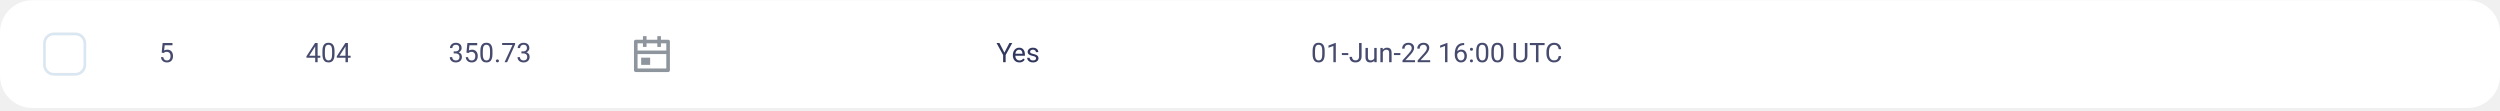
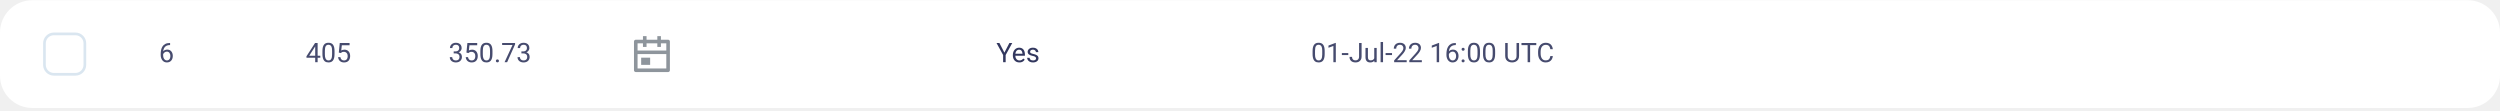
<svg xmlns="http://www.w3.org/2000/svg" width="928" height="41" viewBox="0 0 928 41" fill="none">
  <rect y="0.08" width="928" height="40" rx="12" fill="white" />
-   <g clip-path="url(#clip0_1200_41592)">
+   <g clip-path="url(#clip0_1200_41610)">
    <rect x="16.5" y="12.58" width="15" height="15" rx="3.5" fill="white" />
    <rect x="16.5" y="12.58" width="15" height="15" rx="3.5" stroke="#DAE6F0" />
  </g>
  <g opacity="0.9">
-     <path d="M60.733 19.696L60.011 19.511L60.367 15.971H64.015V16.806H61.134L60.919 18.739C61.049 18.664 61.214 18.594 61.412 18.529C61.614 18.464 61.845 18.432 62.105 18.432C62.434 18.432 62.729 18.489 62.989 18.602C63.25 18.713 63.471 18.873 63.653 19.081C63.839 19.289 63.98 19.54 64.078 19.833C64.176 20.126 64.225 20.453 64.225 20.814C64.225 21.156 64.177 21.47 64.083 21.757C63.992 22.043 63.853 22.294 63.668 22.509C63.482 22.72 63.248 22.885 62.965 23.002C62.685 23.119 62.355 23.178 61.974 23.178C61.687 23.178 61.415 23.139 61.158 23.061C60.904 22.979 60.676 22.857 60.475 22.694C60.276 22.528 60.113 22.323 59.986 22.079C59.863 21.832 59.785 21.542 59.752 21.21H60.611C60.65 21.477 60.728 21.701 60.846 21.884C60.963 22.066 61.116 22.204 61.305 22.299C61.497 22.39 61.72 22.436 61.974 22.436C62.188 22.436 62.379 22.398 62.545 22.323C62.711 22.248 62.851 22.141 62.965 22.001C63.079 21.861 63.165 21.692 63.224 21.493C63.285 21.295 63.316 21.072 63.316 20.824C63.316 20.6 63.285 20.391 63.224 20.199C63.162 20.007 63.069 19.84 62.945 19.696C62.825 19.553 62.677 19.442 62.501 19.364C62.325 19.283 62.123 19.242 61.895 19.242C61.593 19.242 61.363 19.283 61.207 19.364C61.054 19.446 60.896 19.556 60.733 19.696Z" fill="#32375E" />
+     <path d="M63.058 15.961H63.136V16.727H63.058C62.579 16.727 62.179 16.806 61.856 16.962C61.534 17.115 61.279 17.322 61.09 17.582C60.901 17.839 60.764 18.129 60.68 18.451C60.598 18.773 60.558 19.101 60.558 19.433V20.477C60.558 20.793 60.595 21.073 60.67 21.317C60.745 21.558 60.847 21.762 60.977 21.928C61.108 22.094 61.254 22.219 61.417 22.304C61.583 22.388 61.755 22.431 61.935 22.431C62.143 22.431 62.328 22.392 62.491 22.314C62.654 22.232 62.791 22.12 62.901 21.977C63.015 21.83 63.102 21.658 63.16 21.459C63.219 21.26 63.248 21.042 63.248 20.805C63.248 20.593 63.222 20.39 63.17 20.194C63.118 19.996 63.038 19.82 62.931 19.667C62.823 19.511 62.688 19.389 62.525 19.301C62.366 19.21 62.175 19.164 61.954 19.164C61.703 19.164 61.469 19.226 61.251 19.35C61.036 19.47 60.859 19.63 60.719 19.828C60.582 20.023 60.504 20.237 60.484 20.468L60.006 20.463C60.051 20.098 60.136 19.787 60.26 19.53C60.387 19.27 60.543 19.058 60.728 18.895C60.917 18.73 61.127 18.609 61.358 18.534C61.593 18.456 61.84 18.417 62.101 18.417C62.455 18.417 62.761 18.484 63.019 18.617C63.276 18.751 63.487 18.93 63.653 19.154C63.819 19.376 63.941 19.626 64.019 19.906C64.101 20.183 64.142 20.468 64.142 20.761C64.142 21.096 64.094 21.41 64 21.703C63.906 21.996 63.764 22.253 63.575 22.475C63.39 22.696 63.16 22.869 62.887 22.992C62.613 23.116 62.296 23.178 61.935 23.178C61.55 23.178 61.215 23.1 60.929 22.943C60.642 22.784 60.405 22.572 60.216 22.309C60.027 22.045 59.885 21.752 59.791 21.43C59.697 21.107 59.649 20.78 59.649 20.448V20.023C59.649 19.522 59.7 19.031 59.801 18.549C59.902 18.067 60.076 17.631 60.323 17.24C60.574 16.85 60.921 16.539 61.363 16.308C61.806 16.076 62.371 15.961 63.058 15.961Z" fill="#32375E" />
  </g>
  <g opacity="0.9">
-     <path d="M118.896 20.688V21.43H113.759V20.898L116.942 15.971H117.68L116.889 17.396L114.784 20.688H118.896ZM117.904 15.971V23.08H117.001V15.971H117.904ZM124.179 18.959V20.043C124.179 20.626 124.127 21.117 124.022 21.518C123.918 21.918 123.769 22.24 123.573 22.484C123.378 22.729 123.142 22.906 122.865 23.017C122.592 23.124 122.283 23.178 121.938 23.178C121.664 23.178 121.412 23.144 121.181 23.075C120.95 23.007 120.741 22.898 120.556 22.748C120.373 22.595 120.217 22.396 120.087 22.152C119.957 21.908 119.857 21.612 119.789 21.264C119.721 20.915 119.687 20.509 119.687 20.043V18.959C119.687 18.376 119.739 17.888 119.843 17.494C119.95 17.1 120.102 16.785 120.297 16.547C120.492 16.306 120.727 16.134 121 16.029C121.277 15.925 121.586 15.873 121.928 15.873C122.204 15.873 122.458 15.907 122.689 15.976C122.924 16.041 123.132 16.146 123.314 16.293C123.497 16.436 123.651 16.628 123.778 16.869C123.909 17.107 124.008 17.398 124.076 17.743C124.145 18.088 124.179 18.494 124.179 18.959ZM123.271 20.189V18.808C123.271 18.489 123.251 18.209 123.212 17.968C123.176 17.724 123.122 17.515 123.051 17.343C122.979 17.17 122.888 17.03 122.777 16.923C122.67 16.815 122.545 16.737 122.401 16.689C122.261 16.636 122.104 16.61 121.928 16.61C121.713 16.61 121.522 16.651 121.356 16.732C121.19 16.811 121.05 16.936 120.937 17.108C120.826 17.281 120.741 17.507 120.683 17.787C120.624 18.067 120.595 18.407 120.595 18.808V20.189C120.595 20.509 120.613 20.79 120.648 21.034C120.688 21.278 120.744 21.49 120.819 21.669C120.894 21.845 120.985 21.99 121.093 22.104C121.2 22.217 121.324 22.302 121.464 22.357C121.607 22.41 121.765 22.436 121.938 22.436C122.159 22.436 122.353 22.393 122.519 22.309C122.685 22.224 122.823 22.092 122.934 21.913C123.048 21.731 123.132 21.498 123.188 21.215C123.243 20.928 123.271 20.587 123.271 20.189ZM130.146 20.688V21.43H125.009V20.898L128.192 15.971H128.93L128.139 17.396L126.034 20.688H130.146ZM129.154 15.971V23.08H128.251V15.971H129.154Z" fill="#32375E" />
+     <path d="M118.896 20.688V21.43H113.759V20.898L116.942 15.971H117.68L116.889 17.396L114.784 20.688H118.896ZM117.904 15.971V23.08H117.001V15.971H117.904ZM124.179 18.959V20.043C124.179 20.626 124.127 21.117 124.022 21.518C123.918 21.918 123.769 22.24 123.573 22.484C123.378 22.729 123.142 22.906 122.865 23.017C122.592 23.124 122.283 23.178 121.938 23.178C121.664 23.178 121.412 23.144 121.181 23.075C120.95 23.007 120.741 22.898 120.556 22.748C120.373 22.595 120.217 22.396 120.087 22.152C119.957 21.908 119.857 21.612 119.789 21.264C119.721 20.915 119.687 20.509 119.687 20.043V18.959C119.687 18.376 119.739 17.888 119.843 17.494C119.95 17.1 120.102 16.785 120.297 16.547C120.492 16.306 120.727 16.134 121 16.029C121.277 15.925 121.586 15.873 121.928 15.873C122.204 15.873 122.458 15.907 122.689 15.976C122.924 16.041 123.132 16.146 123.314 16.293C123.497 16.436 123.651 16.628 123.778 16.869C123.909 17.107 124.008 17.398 124.076 17.743C124.145 18.088 124.179 18.494 124.179 18.959ZM123.271 20.189V18.808C123.271 18.489 123.251 18.209 123.212 17.968C123.176 17.724 123.122 17.515 123.051 17.343C122.979 17.17 122.888 17.03 122.777 16.923C122.67 16.815 122.545 16.737 122.401 16.689C122.261 16.636 122.104 16.61 121.928 16.61C121.713 16.61 121.522 16.651 121.356 16.732C121.19 16.811 121.05 16.936 120.937 17.108C120.826 17.281 120.741 17.507 120.683 17.787C120.624 18.067 120.595 18.407 120.595 18.808V20.189C120.595 20.509 120.613 20.79 120.648 21.034C120.688 21.278 120.744 21.49 120.819 21.669C120.894 21.845 120.985 21.99 121.093 22.104C121.2 22.217 121.324 22.302 121.464 22.357C121.607 22.41 121.765 22.436 121.938 22.436C122.159 22.436 122.353 22.393 122.519 22.309C122.685 22.224 122.823 22.092 122.934 21.913C123.048 21.731 123.132 21.498 123.188 21.215C123.243 20.928 123.271 20.587 123.271 20.189ZM126.483 19.696L125.761 19.511L126.117 15.971H129.765V16.806H126.884L126.669 18.739C126.799 18.664 126.964 18.594 127.162 18.529C127.364 18.464 127.595 18.432 127.855 18.432C128.184 18.432 128.479 18.489 128.739 18.602C129 18.713 129.221 18.873 129.403 19.081C129.589 19.289 129.73 19.54 129.828 19.833C129.926 20.126 129.975 20.453 129.975 20.814C129.975 21.156 129.927 21.47 129.833 21.757C129.742 22.043 129.604 22.294 129.418 22.509C129.232 22.72 128.998 22.885 128.715 23.002C128.435 23.119 128.104 23.178 127.724 23.178C127.437 23.178 127.165 23.139 126.908 23.061C126.654 22.979 126.426 22.857 126.225 22.694C126.026 22.528 125.863 22.323 125.736 22.079C125.613 21.832 125.535 21.542 125.502 21.21H126.361C126.4 21.477 126.479 21.701 126.596 21.884C126.713 22.066 126.866 22.204 127.055 22.299C127.247 22.39 127.47 22.436 127.724 22.436C127.938 22.436 128.129 22.398 128.295 22.323C128.461 22.248 128.601 22.141 128.715 22.001C128.829 21.861 128.915 21.692 128.974 21.493C129.035 21.295 129.066 21.072 129.066 20.824C129.066 20.6 129.035 20.391 128.974 20.199C128.912 20.007 128.819 19.84 128.695 19.696C128.575 19.553 128.427 19.442 128.251 19.364C128.075 19.283 127.873 19.242 127.646 19.242C127.343 19.242 127.113 19.283 126.957 19.364C126.804 19.446 126.646 19.556 126.483 19.696Z" fill="#32375E" />
  </g>
  <g opacity="0.9">
    <path d="M168.409 19.081H169.054C169.369 19.081 169.63 19.029 169.835 18.925C170.043 18.817 170.198 18.672 170.299 18.49C170.403 18.305 170.455 18.096 170.455 17.865C170.455 17.592 170.41 17.362 170.318 17.177C170.227 16.991 170.09 16.851 169.908 16.757C169.726 16.662 169.495 16.615 169.215 16.615C168.961 16.615 168.736 16.666 168.541 16.767C168.349 16.864 168.198 17.004 168.087 17.186C167.979 17.369 167.926 17.584 167.926 17.831H167.022C167.022 17.47 167.114 17.141 167.296 16.845C167.478 16.549 167.734 16.312 168.062 16.137C168.395 15.961 168.779 15.873 169.215 15.873C169.645 15.873 170.021 15.95 170.343 16.102C170.665 16.252 170.916 16.477 171.095 16.776C171.274 17.073 171.363 17.442 171.363 17.885C171.363 18.064 171.321 18.256 171.236 18.461C171.155 18.663 171.026 18.852 170.851 19.027C170.678 19.203 170.453 19.348 170.177 19.462C169.9 19.573 169.568 19.628 169.181 19.628H168.409V19.081ZM168.409 19.823V19.281H169.181C169.633 19.281 170.007 19.335 170.304 19.442C170.6 19.55 170.833 19.693 171.002 19.872C171.174 20.051 171.295 20.248 171.363 20.463C171.435 20.674 171.471 20.886 171.471 21.098C171.471 21.43 171.414 21.724 171.3 21.981C171.189 22.239 171.031 22.457 170.826 22.636C170.624 22.815 170.387 22.95 170.113 23.041C169.84 23.132 169.542 23.178 169.22 23.178C168.91 23.178 168.619 23.134 168.346 23.046C168.076 22.958 167.836 22.831 167.628 22.665C167.42 22.496 167.257 22.289 167.14 22.045C167.022 21.797 166.964 21.516 166.964 21.2H167.867C167.867 21.448 167.921 21.664 168.028 21.85C168.139 22.035 168.295 22.18 168.497 22.284C168.702 22.385 168.943 22.436 169.22 22.436C169.496 22.436 169.734 22.388 169.933 22.294C170.134 22.196 170.289 22.05 170.396 21.855C170.507 21.659 170.562 21.413 170.562 21.117C170.562 20.821 170.501 20.578 170.377 20.39C170.253 20.198 170.077 20.056 169.85 19.965C169.625 19.87 169.36 19.823 169.054 19.823H168.409ZM173.858 19.696L173.136 19.511L173.492 15.971H177.14V16.806H174.259L174.044 18.739C174.174 18.664 174.339 18.594 174.537 18.529C174.739 18.464 174.97 18.432 175.23 18.432C175.559 18.432 175.854 18.489 176.114 18.602C176.375 18.713 176.596 18.873 176.778 19.081C176.964 19.289 177.105 19.54 177.203 19.833C177.301 20.126 177.35 20.453 177.35 20.814C177.35 21.156 177.302 21.47 177.208 21.757C177.117 22.043 176.979 22.294 176.793 22.509C176.607 22.72 176.373 22.885 176.09 23.002C175.81 23.119 175.479 23.178 175.099 23.178C174.812 23.178 174.54 23.139 174.283 23.061C174.029 22.979 173.801 22.857 173.6 22.694C173.401 22.528 173.238 22.323 173.111 22.079C172.988 21.832 172.91 21.542 172.877 21.21H173.736C173.775 21.477 173.854 21.701 173.971 21.884C174.088 22.066 174.241 22.204 174.43 22.299C174.622 22.39 174.845 22.436 175.099 22.436C175.313 22.436 175.504 22.398 175.67 22.323C175.836 22.248 175.976 22.141 176.09 22.001C176.204 21.861 176.29 21.692 176.349 21.493C176.41 21.295 176.441 21.072 176.441 20.824C176.441 20.6 176.41 20.391 176.349 20.199C176.287 20.007 176.194 19.84 176.07 19.696C175.95 19.553 175.802 19.442 175.626 19.364C175.45 19.283 175.248 19.242 175.021 19.242C174.718 19.242 174.488 19.283 174.332 19.364C174.179 19.446 174.021 19.556 173.858 19.696ZM182.804 18.959V20.043C182.804 20.626 182.752 21.117 182.647 21.518C182.543 21.918 182.394 22.24 182.198 22.484C182.003 22.729 181.767 22.906 181.49 23.017C181.217 23.124 180.908 23.178 180.562 23.178C180.289 23.178 180.037 23.144 179.806 23.075C179.575 23.007 179.366 22.898 179.181 22.748C178.998 22.595 178.842 22.396 178.712 22.152C178.582 21.908 178.482 21.612 178.414 21.264C178.346 20.915 178.312 20.509 178.312 20.043V18.959C178.312 18.376 178.364 17.888 178.468 17.494C178.575 17.1 178.727 16.785 178.922 16.547C179.117 16.306 179.352 16.134 179.625 16.029C179.902 15.925 180.211 15.873 180.553 15.873C180.829 15.873 181.083 15.907 181.314 15.976C181.549 16.041 181.757 16.146 181.939 16.293C182.122 16.436 182.276 16.628 182.403 16.869C182.534 17.107 182.633 17.398 182.701 17.743C182.77 18.088 182.804 18.494 182.804 18.959ZM181.896 20.189V18.808C181.896 18.489 181.876 18.209 181.837 17.968C181.801 17.724 181.747 17.515 181.676 17.343C181.604 17.17 181.513 17.03 181.402 16.923C181.295 16.815 181.17 16.737 181.026 16.689C180.886 16.636 180.729 16.61 180.553 16.61C180.338 16.61 180.147 16.651 179.981 16.732C179.815 16.811 179.675 16.936 179.562 17.108C179.451 17.281 179.366 17.507 179.308 17.787C179.249 18.067 179.22 18.407 179.22 18.808V20.189C179.22 20.509 179.238 20.79 179.273 21.034C179.312 21.278 179.369 21.49 179.444 21.669C179.519 21.845 179.61 21.99 179.718 22.104C179.825 22.217 179.949 22.302 180.089 22.357C180.232 22.41 180.39 22.436 180.562 22.436C180.784 22.436 180.978 22.393 181.144 22.309C181.31 22.224 181.448 22.092 181.559 21.913C181.673 21.731 181.757 21.498 181.812 21.215C181.868 20.928 181.896 20.587 181.896 20.189ZM184.078 22.602C184.078 22.449 184.125 22.32 184.22 22.216C184.317 22.108 184.457 22.055 184.64 22.055C184.822 22.055 184.96 22.108 185.055 22.216C185.152 22.32 185.201 22.449 185.201 22.602C185.201 22.751 185.152 22.878 185.055 22.982C184.96 23.087 184.822 23.139 184.64 23.139C184.457 23.139 184.317 23.087 184.22 22.982C184.125 22.878 184.078 22.751 184.078 22.602ZM191.197 15.971V16.479L188.253 23.08H187.301L190.24 16.713H186.393V15.971H191.197ZM193.546 19.081H194.19C194.506 19.081 194.767 19.029 194.972 18.925C195.18 18.817 195.335 18.672 195.436 18.49C195.54 18.305 195.592 18.096 195.592 17.865C195.592 17.592 195.546 17.362 195.455 17.177C195.364 16.991 195.227 16.851 195.045 16.757C194.863 16.662 194.632 16.615 194.352 16.615C194.098 16.615 193.873 16.666 193.678 16.767C193.486 16.864 193.334 17.004 193.224 17.186C193.116 17.369 193.062 17.584 193.062 17.831H192.159C192.159 17.47 192.25 17.141 192.433 16.845C192.615 16.549 192.87 16.312 193.199 16.137C193.531 15.961 193.915 15.873 194.352 15.873C194.781 15.873 195.157 15.95 195.479 16.102C195.802 16.252 196.052 16.477 196.231 16.776C196.41 17.073 196.5 17.442 196.5 17.885C196.5 18.064 196.458 18.256 196.373 18.461C196.292 18.663 196.163 18.852 195.987 19.027C195.815 19.203 195.59 19.348 195.313 19.462C195.037 19.573 194.705 19.628 194.317 19.628H193.546V19.081ZM193.546 19.823V19.281H194.317C194.77 19.281 195.144 19.335 195.44 19.442C195.737 19.55 195.969 19.693 196.139 19.872C196.311 20.051 196.432 20.248 196.5 20.463C196.572 20.674 196.607 20.886 196.607 21.098C196.607 21.43 196.55 21.724 196.437 21.981C196.326 22.239 196.168 22.457 195.963 22.636C195.761 22.815 195.523 22.95 195.25 23.041C194.977 23.132 194.679 23.178 194.356 23.178C194.047 23.178 193.756 23.134 193.482 23.046C193.212 22.958 192.973 22.831 192.765 22.665C192.556 22.496 192.394 22.289 192.276 22.045C192.159 21.797 192.101 21.516 192.101 21.2H193.004C193.004 21.448 193.058 21.664 193.165 21.85C193.276 22.035 193.432 22.18 193.634 22.284C193.839 22.385 194.08 22.436 194.356 22.436C194.633 22.436 194.871 22.388 195.069 22.294C195.271 22.196 195.426 22.05 195.533 21.855C195.644 21.659 195.699 21.413 195.699 21.117C195.699 20.821 195.637 20.578 195.514 20.39C195.39 20.198 195.214 20.056 194.986 19.965C194.762 19.87 194.496 19.823 194.19 19.823H193.546Z" fill="#32375E" />
  </g>
-   <g clip-path="url(#clip1_1200_41592)">
+   <g clip-path="url(#clip1_1200_41610)">
    <path d="M245.333 14.746H248C248.176 14.746 248.346 14.817 248.471 14.942C248.596 15.067 248.666 15.236 248.666 15.413V26.08C248.666 26.257 248.596 26.426 248.471 26.551C248.346 26.676 248.176 26.746 248 26.746H236C235.823 26.746 235.653 26.676 235.528 26.551C235.403 26.426 235.333 26.257 235.333 26.08V15.413C235.333 15.236 235.403 15.067 235.528 14.942C235.653 14.817 235.823 14.746 236 14.746H238.666V13.413H240V14.746H244V13.413H245.333V14.746ZM247.333 18.746V16.08H245.333V17.413H244V16.08H240V17.413H238.666V16.08H236.666V18.746H247.333ZM247.333 20.08H236.666V25.413H247.333V20.08ZM238 21.413H241.333V24.08H238V21.413Z" fill="#8E959C" />
  </g>
  <path d="M370.985 15.971L372.831 19.54L374.682 15.971H375.751L373.3 20.424V23.08H372.357V20.424L369.906 15.971H370.985ZM378.397 23.178C378.03 23.178 377.696 23.116 377.396 22.992C377.1 22.865 376.845 22.688 376.63 22.46C376.418 22.232 376.256 21.962 376.142 21.649C376.028 21.337 375.971 20.995 375.971 20.624V20.419C375.971 19.989 376.034 19.607 376.161 19.271C376.288 18.933 376.461 18.646 376.679 18.412C376.897 18.178 377.144 18 377.421 17.88C377.698 17.759 377.984 17.699 378.28 17.699C378.658 17.699 378.983 17.764 379.257 17.895C379.534 18.025 379.76 18.207 379.936 18.441C380.111 18.672 380.242 18.946 380.326 19.262C380.411 19.574 380.453 19.916 380.453 20.287V20.692H376.508V19.955H379.55V19.887C379.537 19.652 379.488 19.424 379.403 19.203C379.322 18.982 379.192 18.799 379.013 18.656C378.834 18.513 378.59 18.441 378.28 18.441C378.075 18.441 377.886 18.485 377.714 18.573C377.541 18.658 377.393 18.785 377.27 18.954C377.146 19.123 377.05 19.33 376.981 19.574C376.913 19.818 376.879 20.1 376.879 20.419V20.624C376.879 20.875 376.913 21.111 376.981 21.332C377.053 21.55 377.156 21.742 377.289 21.908C377.426 22.074 377.59 22.204 377.782 22.299C377.978 22.393 378.199 22.44 378.446 22.44C378.765 22.44 379.035 22.375 379.257 22.245C379.478 22.115 379.672 21.941 379.838 21.723L380.385 22.157C380.271 22.33 380.126 22.494 379.95 22.65C379.774 22.807 379.558 22.934 379.301 23.031C379.047 23.129 378.746 23.178 378.397 23.178ZM384.584 21.679C384.584 21.549 384.555 21.428 384.496 21.317C384.441 21.203 384.325 21.101 384.149 21.01C383.977 20.915 383.716 20.834 383.368 20.766C383.075 20.704 382.81 20.631 382.572 20.546C382.338 20.461 382.138 20.359 381.972 20.238C381.809 20.118 381.684 19.976 381.596 19.814C381.508 19.651 381.464 19.46 381.464 19.242C381.464 19.034 381.509 18.837 381.601 18.651C381.695 18.466 381.827 18.301 381.996 18.158C382.169 18.015 382.375 17.903 382.616 17.821C382.857 17.74 383.126 17.699 383.422 17.699C383.845 17.699 384.206 17.774 384.506 17.924C384.805 18.074 385.035 18.274 385.194 18.524C385.354 18.772 385.434 19.047 385.434 19.35H384.53C384.53 19.203 384.486 19.061 384.398 18.925C384.314 18.785 384.188 18.669 384.022 18.578C383.86 18.487 383.66 18.441 383.422 18.441C383.171 18.441 382.968 18.48 382.812 18.559C382.659 18.634 382.546 18.73 382.475 18.847C382.406 18.964 382.372 19.088 382.372 19.218C382.372 19.315 382.388 19.403 382.421 19.481C382.457 19.556 382.519 19.626 382.606 19.691C382.694 19.753 382.818 19.812 382.978 19.867C383.137 19.922 383.34 19.978 383.588 20.033C384.021 20.131 384.377 20.248 384.657 20.385C384.937 20.521 385.146 20.689 385.282 20.888C385.419 21.086 385.487 21.327 385.487 21.61C385.487 21.841 385.438 22.053 385.341 22.245C385.246 22.437 385.108 22.603 384.926 22.743C384.747 22.88 384.532 22.987 384.281 23.065C384.034 23.14 383.756 23.178 383.446 23.178C382.981 23.178 382.587 23.095 382.265 22.929C381.942 22.763 381.698 22.548 381.532 22.284C381.366 22.02 381.283 21.742 381.283 21.449H382.191C382.204 21.697 382.276 21.894 382.406 22.04C382.536 22.183 382.696 22.286 382.885 22.348C383.074 22.406 383.261 22.436 383.446 22.436C383.694 22.436 383.9 22.403 384.066 22.338C384.236 22.273 384.364 22.183 384.452 22.069C384.54 21.955 384.584 21.825 384.584 21.679Z" fill="#32375E" />
  <g opacity="0.9">
-     <path d="M491.721 18.959V20.043C491.721 20.626 491.669 21.117 491.564 21.518C491.46 21.918 491.311 22.24 491.115 22.484C490.92 22.729 490.684 22.906 490.407 23.017C490.134 23.124 489.825 23.178 489.479 23.178C489.206 23.178 488.954 23.144 488.723 23.075C488.492 23.007 488.283 22.898 488.098 22.748C487.915 22.595 487.759 22.396 487.629 22.152C487.499 21.908 487.399 21.612 487.331 21.264C487.263 20.915 487.229 20.509 487.229 20.043V18.959C487.229 18.376 487.281 17.888 487.385 17.494C487.492 17.1 487.644 16.785 487.839 16.547C488.034 16.306 488.269 16.134 488.542 16.029C488.819 15.925 489.128 15.873 489.47 15.873C489.746 15.873 490 15.907 490.231 15.976C490.466 16.041 490.674 16.146 490.856 16.293C491.039 16.436 491.193 16.628 491.32 16.869C491.451 17.107 491.55 17.398 491.618 17.743C491.687 18.088 491.721 18.494 491.721 18.959ZM490.812 20.189V18.808C490.812 18.489 490.793 18.209 490.754 17.968C490.718 17.724 490.664 17.515 490.593 17.343C490.521 17.17 490.43 17.03 490.319 16.923C490.212 16.815 490.087 16.737 489.943 16.689C489.803 16.636 489.646 16.61 489.47 16.61C489.255 16.61 489.064 16.651 488.898 16.732C488.732 16.811 488.592 16.936 488.479 17.108C488.368 17.281 488.283 17.507 488.225 17.787C488.166 18.067 488.137 18.407 488.137 18.808V20.189C488.137 20.509 488.155 20.79 488.19 21.034C488.229 21.278 488.286 21.49 488.361 21.669C488.436 21.845 488.527 21.99 488.635 22.104C488.742 22.217 488.866 22.302 489.006 22.357C489.149 22.41 489.307 22.436 489.479 22.436C489.701 22.436 489.895 22.393 490.061 22.309C490.227 22.224 490.365 22.092 490.476 21.913C490.59 21.731 490.674 21.498 490.729 21.215C490.785 20.928 490.812 20.587 490.812 20.189ZM495.852 15.932V23.08H494.948V17.06L493.127 17.724V16.908L495.71 15.932H495.852ZM500.485 19.686V20.429H498.103V19.686H500.485ZM504.489 21.005V15.971H505.427V21.005C505.427 21.474 505.331 21.869 505.139 22.191C504.947 22.514 504.681 22.759 504.343 22.929C504.007 23.095 503.622 23.178 503.186 23.178C502.749 23.178 502.362 23.103 502.023 22.953C501.685 22.803 501.42 22.576 501.228 22.27C501.035 21.963 500.939 21.578 500.939 21.112H501.882C501.882 21.412 501.937 21.658 502.048 21.85C502.159 22.042 502.312 22.183 502.507 22.274C502.705 22.366 502.932 22.411 503.186 22.411C503.433 22.411 503.654 22.359 503.85 22.255C504.048 22.148 504.204 21.99 504.318 21.781C504.432 21.57 504.489 21.311 504.489 21.005ZM510.119 21.859V17.797H511.027V23.08H510.163L510.119 21.859ZM510.29 20.746L510.666 20.736C510.666 21.088 510.629 21.413 510.554 21.713C510.482 22.009 510.365 22.266 510.202 22.484C510.039 22.703 509.826 22.873 509.562 22.997C509.299 23.117 508.978 23.178 508.601 23.178C508.343 23.178 508.107 23.14 507.893 23.065C507.681 22.991 507.499 22.875 507.346 22.719C507.193 22.562 507.074 22.359 506.989 22.108C506.908 21.858 506.867 21.557 506.867 21.205V17.797H507.771V21.215C507.771 21.453 507.797 21.649 507.849 21.806C507.904 21.959 507.977 22.081 508.068 22.172C508.163 22.26 508.267 22.322 508.381 22.357C508.498 22.393 508.618 22.411 508.742 22.411C509.126 22.411 509.431 22.338 509.655 22.191C509.88 22.042 510.041 21.841 510.139 21.591C510.24 21.337 510.29 21.055 510.29 20.746ZM513.308 18.925V23.08H512.404V17.797H513.259L513.308 18.925ZM513.093 20.238L512.717 20.224C512.72 19.862 512.774 19.529 512.878 19.223C512.982 18.913 513.129 18.645 513.317 18.417C513.506 18.189 513.731 18.013 513.991 17.89C514.255 17.763 514.546 17.699 514.865 17.699C515.126 17.699 515.36 17.735 515.568 17.807C515.777 17.875 515.954 17.986 516.101 18.139C516.25 18.292 516.364 18.49 516.442 18.734C516.521 18.975 516.56 19.27 516.56 19.618V23.08H515.651V19.608C515.651 19.332 515.611 19.11 515.529 18.944C515.448 18.775 515.329 18.653 515.173 18.578C515.017 18.5 514.825 18.461 514.597 18.461C514.372 18.461 514.167 18.508 513.981 18.602C513.799 18.697 513.641 18.827 513.508 18.993C513.378 19.159 513.275 19.35 513.2 19.564C513.129 19.776 513.093 20.001 513.093 20.238ZM519.812 19.686V20.429H517.429V19.686H519.812ZM525.256 22.338V23.08H520.603V22.431L522.932 19.838C523.218 19.519 523.439 19.249 523.596 19.027C523.755 18.803 523.866 18.602 523.928 18.427C523.993 18.248 524.025 18.065 524.025 17.88C524.025 17.645 523.977 17.434 523.879 17.245C523.785 17.053 523.645 16.9 523.459 16.786C523.273 16.672 523.049 16.615 522.785 16.615C522.469 16.615 522.206 16.677 521.994 16.801C521.786 16.921 521.63 17.09 521.525 17.309C521.421 17.527 521.369 17.777 521.369 18.061H520.466C520.466 17.66 520.554 17.294 520.729 16.962C520.905 16.63 521.166 16.366 521.511 16.171C521.856 15.972 522.281 15.873 522.785 15.873C523.234 15.873 523.618 15.953 523.938 16.112C524.257 16.269 524.501 16.49 524.67 16.776C524.842 17.06 524.929 17.392 524.929 17.773C524.929 17.981 524.893 18.192 524.821 18.407C524.753 18.619 524.657 18.83 524.533 19.042C524.413 19.254 524.271 19.462 524.108 19.667C523.949 19.872 523.778 20.074 523.596 20.273L521.691 22.338H525.256ZM530.881 22.338V23.08H526.228V22.431L528.557 19.838C528.843 19.519 529.064 19.249 529.221 19.027C529.38 18.803 529.491 18.602 529.553 18.427C529.618 18.248 529.65 18.065 529.65 17.88C529.65 17.645 529.602 17.434 529.504 17.245C529.41 17.053 529.27 16.9 529.084 16.786C528.898 16.672 528.674 16.615 528.41 16.615C528.094 16.615 527.831 16.677 527.619 16.801C527.411 16.921 527.255 17.09 527.15 17.309C527.046 17.527 526.994 17.777 526.994 18.061H526.091C526.091 17.66 526.179 17.294 526.354 16.962C526.53 16.63 526.791 16.366 527.136 16.171C527.481 15.972 527.906 15.873 528.41 15.873C528.859 15.873 529.243 15.953 529.562 16.112C529.882 16.269 530.126 16.49 530.295 16.776C530.467 17.06 530.554 17.392 530.554 17.773C530.554 17.981 530.518 18.192 530.446 18.407C530.378 18.619 530.282 18.83 530.158 19.042C530.038 19.254 529.896 19.462 529.733 19.667C529.574 19.872 529.403 20.074 529.221 20.273L527.316 22.338H530.881ZM537.297 15.932V23.08H536.394V17.06L534.572 17.724V16.908L537.155 15.932H537.297ZM543.42 15.961H543.498V16.727H543.42C542.941 16.727 542.541 16.806 542.219 16.962C541.896 17.115 541.641 17.322 541.452 17.582C541.263 17.839 541.127 18.129 541.042 18.451C540.961 18.773 540.92 19.101 540.92 19.433V20.477C540.92 20.793 540.957 21.073 541.032 21.317C541.107 21.558 541.21 21.762 541.34 21.928C541.47 22.094 541.617 22.219 541.779 22.304C541.945 22.388 542.118 22.431 542.297 22.431C542.505 22.431 542.691 22.392 542.854 22.314C543.016 22.232 543.153 22.12 543.264 21.977C543.378 21.83 543.464 21.658 543.522 21.459C543.581 21.26 543.61 21.042 543.61 20.805C543.61 20.593 543.584 20.39 543.532 20.194C543.48 19.996 543.4 19.82 543.293 19.667C543.186 19.511 543.05 19.389 542.888 19.301C542.728 19.21 542.538 19.164 542.316 19.164C542.066 19.164 541.831 19.226 541.613 19.35C541.398 19.47 541.221 19.63 541.081 19.828C540.944 20.023 540.866 20.237 540.847 20.468L540.368 20.463C540.414 20.098 540.498 19.787 540.622 19.53C540.749 19.27 540.905 19.058 541.091 18.895C541.28 18.73 541.49 18.609 541.721 18.534C541.955 18.456 542.202 18.417 542.463 18.417C542.818 18.417 543.124 18.484 543.381 18.617C543.638 18.751 543.85 18.93 544.016 19.154C544.182 19.376 544.304 19.626 544.382 19.906C544.463 20.183 544.504 20.468 544.504 20.761C544.504 21.096 544.457 21.41 544.362 21.703C544.268 21.996 544.126 22.253 543.938 22.475C543.752 22.696 543.522 22.869 543.249 22.992C542.976 23.116 542.658 23.178 542.297 23.178C541.913 23.178 541.577 23.1 541.291 22.943C541.005 22.784 540.767 22.572 540.578 22.309C540.389 22.045 540.248 21.752 540.153 21.43C540.059 21.107 540.012 20.78 540.012 20.448V20.023C540.012 19.522 540.062 19.031 540.163 18.549C540.264 18.067 540.438 17.631 540.686 17.24C540.936 16.85 541.283 16.539 541.726 16.308C542.168 16.076 542.733 15.961 543.42 15.961ZM545.637 22.602C545.637 22.449 545.684 22.32 545.778 22.216C545.876 22.108 546.016 22.055 546.198 22.055C546.381 22.055 546.519 22.108 546.613 22.216C546.711 22.32 546.76 22.449 546.76 22.602C546.76 22.751 546.711 22.878 546.613 22.982C546.519 23.087 546.381 23.139 546.198 23.139C546.016 23.139 545.876 23.087 545.778 22.982C545.684 22.878 545.637 22.751 545.637 22.602ZM545.642 18.29C545.642 18.137 545.689 18.009 545.783 17.904C545.881 17.797 546.021 17.743 546.203 17.743C546.385 17.743 546.524 17.797 546.618 17.904C546.716 18.009 546.765 18.137 546.765 18.29C546.765 18.44 546.716 18.567 546.618 18.671C546.524 18.775 546.385 18.827 546.203 18.827C546.021 18.827 545.881 18.775 545.783 18.671C545.689 18.567 545.642 18.44 545.642 18.29ZM552.463 18.959V20.043C552.463 20.626 552.411 21.117 552.307 21.518C552.202 21.918 552.053 22.24 551.857 22.484C551.662 22.729 551.426 22.906 551.149 23.017C550.876 23.124 550.567 23.178 550.222 23.178C549.948 23.178 549.696 23.144 549.465 23.075C549.234 23.007 549.025 22.898 548.84 22.748C548.658 22.595 548.501 22.396 548.371 22.152C548.241 21.908 548.142 21.612 548.073 21.264C548.005 20.915 547.971 20.509 547.971 20.043V18.959C547.971 18.376 548.023 17.888 548.127 17.494C548.234 17.1 548.386 16.785 548.581 16.547C548.776 16.306 549.011 16.134 549.284 16.029C549.561 15.925 549.87 15.873 550.212 15.873C550.489 15.873 550.743 15.907 550.974 15.976C551.208 16.041 551.416 16.146 551.599 16.293C551.781 16.436 551.936 16.628 552.062 16.869C552.193 17.107 552.292 17.398 552.36 17.743C552.429 18.088 552.463 18.494 552.463 18.959ZM551.555 20.189V18.808C551.555 18.489 551.535 18.209 551.496 17.968C551.46 17.724 551.407 17.515 551.335 17.343C551.263 17.17 551.172 17.03 551.062 16.923C550.954 16.815 550.829 16.737 550.686 16.689C550.546 16.636 550.388 16.61 550.212 16.61C549.997 16.61 549.807 16.651 549.641 16.732C549.475 16.811 549.335 16.936 549.221 17.108C549.11 17.281 549.025 17.507 548.967 17.787C548.908 18.067 548.879 18.407 548.879 18.808V20.189C548.879 20.509 548.897 20.79 548.933 21.034C548.972 21.278 549.029 21.49 549.104 21.669C549.178 21.845 549.27 21.99 549.377 22.104C549.484 22.217 549.608 22.302 549.748 22.357C549.891 22.41 550.049 22.436 550.222 22.436C550.443 22.436 550.637 22.393 550.803 22.309C550.969 22.224 551.107 22.092 551.218 21.913C551.332 21.731 551.416 21.498 551.472 21.215C551.527 20.928 551.555 20.587 551.555 20.189ZM558.088 18.959V20.043C558.088 20.626 558.036 21.117 557.932 21.518C557.827 21.918 557.678 22.24 557.482 22.484C557.287 22.729 557.051 22.906 556.774 23.017C556.501 23.124 556.192 23.178 555.847 23.178C555.573 23.178 555.321 23.144 555.09 23.075C554.859 23.007 554.65 22.898 554.465 22.748C554.283 22.595 554.126 22.396 553.996 22.152C553.866 21.908 553.767 21.612 553.698 21.264C553.63 20.915 553.596 20.509 553.596 20.043V18.959C553.596 18.376 553.648 17.888 553.752 17.494C553.859 17.1 554.011 16.785 554.206 16.547C554.401 16.306 554.636 16.134 554.909 16.029C555.186 15.925 555.495 15.873 555.837 15.873C556.114 15.873 556.368 15.907 556.599 15.976C556.833 16.041 557.041 16.146 557.224 16.293C557.406 16.436 557.561 16.628 557.688 16.869C557.818 17.107 557.917 17.398 557.985 17.743C558.054 18.088 558.088 18.494 558.088 18.959ZM557.18 20.189V18.808C557.18 18.489 557.16 18.209 557.121 17.968C557.085 17.724 557.032 17.515 556.96 17.343C556.888 17.17 556.797 17.03 556.687 16.923C556.579 16.815 556.454 16.737 556.311 16.689C556.171 16.636 556.013 16.61 555.837 16.61C555.622 16.61 555.432 16.651 555.266 16.732C555.1 16.811 554.96 16.936 554.846 17.108C554.735 17.281 554.65 17.507 554.592 17.787C554.533 18.067 554.504 18.407 554.504 18.808V20.189C554.504 20.509 554.522 20.79 554.558 21.034C554.597 21.278 554.654 21.49 554.729 21.669C554.803 21.845 554.895 21.99 555.002 22.104C555.109 22.217 555.233 22.302 555.373 22.357C555.516 22.41 555.674 22.436 555.847 22.436C556.068 22.436 556.262 22.393 556.428 22.309C556.594 22.224 556.732 22.092 556.843 21.913C556.957 21.731 557.041 21.498 557.097 21.215C557.152 20.928 557.18 20.587 557.18 20.189ZM566.032 15.971H566.97V20.78C566.97 21.314 566.851 21.759 566.613 22.113C566.376 22.468 566.06 22.735 565.666 22.914C565.275 23.09 564.851 23.178 564.392 23.178C563.91 23.178 563.474 23.09 563.083 22.914C562.696 22.735 562.388 22.468 562.16 22.113C561.936 21.759 561.823 21.314 561.823 20.78V15.971H562.756V20.78C562.756 21.151 562.824 21.457 562.961 21.698C563.098 21.939 563.288 22.118 563.532 22.235C563.78 22.352 564.066 22.411 564.392 22.411C564.72 22.411 565.007 22.352 565.251 22.235C565.498 22.118 565.69 21.939 565.827 21.698C565.964 21.457 566.032 21.151 566.032 20.78V15.971ZM571.076 15.971V23.08H570.148V15.971H571.076ZM573.361 15.971V16.742H567.868V15.971H573.361ZM578.571 20.819H579.509C579.46 21.269 579.331 21.671 579.123 22.025C578.915 22.38 578.62 22.662 578.239 22.87C577.858 23.075 577.383 23.178 576.813 23.178C576.397 23.178 576.018 23.1 575.676 22.943C575.337 22.787 575.046 22.566 574.802 22.279C574.558 21.99 574.369 21.643 574.235 21.239C574.105 20.832 574.04 20.38 574.04 19.882V19.174C574.04 18.676 574.105 18.225 574.235 17.821C574.369 17.414 574.559 17.066 574.807 16.776C575.057 16.487 575.358 16.264 575.71 16.107C576.062 15.951 576.457 15.873 576.896 15.873C577.434 15.873 577.888 15.974 578.259 16.176C578.63 16.378 578.918 16.658 579.123 17.016C579.331 17.37 579.46 17.782 579.509 18.251H578.571C578.526 17.919 578.441 17.634 578.317 17.396C578.194 17.156 578.018 16.97 577.79 16.84C577.562 16.71 577.264 16.645 576.896 16.645C576.581 16.645 576.302 16.705 576.062 16.825C575.824 16.946 575.624 17.116 575.461 17.338C575.301 17.559 575.181 17.825 575.1 18.134C575.018 18.443 574.978 18.787 574.978 19.164V19.882C574.978 20.23 575.013 20.557 575.085 20.863C575.16 21.169 575.272 21.438 575.422 21.669C575.572 21.9 575.762 22.082 575.993 22.216C576.224 22.346 576.498 22.411 576.813 22.411C577.214 22.411 577.533 22.348 577.771 22.221C578.008 22.094 578.187 21.912 578.308 21.674C578.431 21.436 578.519 21.151 578.571 20.819Z" fill="#32375E" />
+     <path d="M491.721 18.959V20.043C491.721 20.626 491.669 21.117 491.564 21.518C491.46 21.918 491.311 22.24 491.115 22.484C490.92 22.729 490.684 22.906 490.407 23.017C490.134 23.124 489.825 23.178 489.479 23.178C489.206 23.178 488.954 23.144 488.723 23.075C488.492 23.007 488.283 22.898 488.098 22.748C487.915 22.595 487.759 22.396 487.629 22.152C487.499 21.908 487.399 21.612 487.331 21.264C487.263 20.915 487.229 20.509 487.229 20.043V18.959C487.229 18.376 487.281 17.888 487.385 17.494C487.492 17.1 487.644 16.785 487.839 16.547C488.034 16.306 488.269 16.134 488.542 16.029C488.819 15.925 489.128 15.873 489.47 15.873C489.746 15.873 490 15.907 490.231 15.976C490.466 16.041 490.674 16.146 490.856 16.293C491.039 16.436 491.193 16.628 491.32 16.869C491.451 17.107 491.55 17.398 491.618 17.743C491.687 18.088 491.721 18.494 491.721 18.959ZM490.812 20.189V18.808C490.812 18.489 490.793 18.209 490.754 17.968C490.718 17.724 490.664 17.515 490.593 17.343C490.521 17.17 490.43 17.03 490.319 16.923C490.212 16.815 490.087 16.737 489.943 16.689C489.803 16.636 489.646 16.61 489.47 16.61C489.255 16.61 489.064 16.651 488.898 16.732C488.732 16.811 488.592 16.936 488.479 17.108C488.368 17.281 488.283 17.507 488.225 17.787C488.166 18.067 488.137 18.407 488.137 18.808V20.189C488.137 20.509 488.155 20.79 488.19 21.034C488.229 21.278 488.286 21.49 488.361 21.669C488.436 21.845 488.527 21.99 488.635 22.104C488.742 22.217 488.866 22.302 489.006 22.357C489.149 22.41 489.307 22.436 489.479 22.436C489.701 22.436 489.895 22.393 490.061 22.309C490.227 22.224 490.365 22.092 490.476 21.913C490.59 21.731 490.674 21.498 490.729 21.215C490.785 20.928 490.812 20.587 490.812 20.189ZM495.852 15.932V23.08H494.948V17.06L493.127 17.724V16.908L495.71 15.932H495.852ZM500.485 19.686V20.429H498.103V19.686H500.485ZM504.489 21.005V15.971H505.427V21.005C505.427 21.474 505.331 21.869 505.139 22.191C504.947 22.514 504.681 22.759 504.343 22.929C504.007 23.095 503.622 23.178 503.186 23.178C502.749 23.178 502.362 23.103 502.023 22.953C501.685 22.803 501.42 22.576 501.228 22.27C501.035 21.963 500.939 21.578 500.939 21.112H501.882C501.882 21.412 501.937 21.658 502.048 21.85C502.159 22.042 502.312 22.183 502.507 22.274C502.705 22.366 502.932 22.411 503.186 22.411C503.433 22.411 503.654 22.359 503.85 22.255C504.048 22.148 504.204 21.99 504.318 21.781C504.432 21.57 504.489 21.311 504.489 21.005ZM510.119 21.859V17.797H511.027V23.08H510.163L510.119 21.859ZM510.29 20.746L510.666 20.736C510.666 21.088 510.629 21.413 510.554 21.713C510.482 22.009 510.365 22.266 510.202 22.484C510.039 22.703 509.826 22.873 509.562 22.997C509.299 23.117 508.978 23.178 508.601 23.178C508.343 23.178 508.107 23.14 507.893 23.065C507.681 22.991 507.499 22.875 507.346 22.719C507.193 22.562 507.074 22.359 506.989 22.108C506.908 21.858 506.867 21.557 506.867 21.205V17.797H507.771V21.215C507.771 21.453 507.797 21.649 507.849 21.806C507.904 21.959 507.977 22.081 508.068 22.172C508.163 22.26 508.267 22.322 508.381 22.357C508.498 22.393 508.618 22.411 508.742 22.411C509.126 22.411 509.431 22.338 509.655 22.191C509.88 22.042 510.041 21.841 510.139 21.591C510.24 21.337 510.29 21.055 510.29 20.746ZM513.386 15.58V23.08H512.478V15.58H513.386ZM516.716 19.686V20.429H514.333V19.686H516.716ZM522.16 22.338V23.08H517.507V22.431L519.836 19.838C520.122 19.519 520.344 19.249 520.5 19.027C520.66 18.803 520.77 18.602 520.832 18.427C520.897 18.248 520.93 18.065 520.93 17.88C520.93 17.645 520.881 17.434 520.783 17.245C520.689 17.053 520.549 16.9 520.363 16.786C520.178 16.672 519.953 16.615 519.689 16.615C519.374 16.615 519.11 16.677 518.898 16.801C518.69 16.921 518.534 17.09 518.43 17.309C518.326 17.527 518.273 17.777 518.273 18.061H517.37C517.37 17.66 517.458 17.294 517.634 16.962C517.81 16.63 518.07 16.366 518.415 16.171C518.76 15.972 519.185 15.873 519.689 15.873C520.139 15.873 520.523 15.953 520.842 16.112C521.161 16.269 521.405 16.49 521.574 16.776C521.747 17.06 521.833 17.392 521.833 17.773C521.833 17.981 521.797 18.192 521.726 18.407C521.657 18.619 521.561 18.83 521.438 19.042C521.317 19.254 521.175 19.462 521.013 19.667C520.853 19.872 520.682 20.074 520.5 20.273L518.596 22.338H522.16ZM527.785 22.338V23.08H523.132V22.431L525.461 19.838C525.747 19.519 525.969 19.249 526.125 19.027C526.285 18.803 526.395 18.602 526.457 18.427C526.522 18.248 526.555 18.065 526.555 17.88C526.555 17.645 526.506 17.434 526.408 17.245C526.314 17.053 526.174 16.9 525.988 16.786C525.803 16.672 525.578 16.615 525.314 16.615C524.999 16.615 524.735 16.677 524.523 16.801C524.315 16.921 524.159 17.09 524.055 17.309C523.951 17.527 523.898 17.777 523.898 18.061H522.995C522.995 17.66 523.083 17.294 523.259 16.962C523.435 16.63 523.695 16.366 524.04 16.171C524.385 15.972 524.81 15.873 525.314 15.873C525.764 15.873 526.148 15.953 526.467 16.112C526.786 16.269 527.03 16.49 527.199 16.776C527.372 17.06 527.458 17.392 527.458 17.773C527.458 17.981 527.422 18.192 527.351 18.407C527.282 18.619 527.186 18.83 527.062 19.042C526.942 19.254 526.8 19.462 526.638 19.667C526.478 19.872 526.307 20.074 526.125 20.273L524.221 22.338H527.785ZM534.201 15.932V23.08H533.298V17.06L531.477 17.724V16.908L534.06 15.932H534.201ZM540.324 15.961H540.402V16.727H540.324C539.846 16.727 539.445 16.806 539.123 16.962C538.801 17.115 538.545 17.322 538.356 17.582C538.168 17.839 538.031 18.129 537.946 18.451C537.865 18.773 537.824 19.101 537.824 19.433V20.477C537.824 20.793 537.862 21.073 537.937 21.317C538.011 21.558 538.114 21.762 538.244 21.928C538.374 22.094 538.521 22.219 538.684 22.304C538.85 22.388 539.022 22.431 539.201 22.431C539.41 22.431 539.595 22.392 539.758 22.314C539.921 22.232 540.057 22.12 540.168 21.977C540.282 21.83 540.368 21.658 540.427 21.459C540.485 21.26 540.515 21.042 540.515 20.805C540.515 20.593 540.489 20.39 540.437 20.194C540.384 19.996 540.305 19.82 540.197 19.667C540.09 19.511 539.955 19.389 539.792 19.301C539.632 19.21 539.442 19.164 539.221 19.164C538.97 19.164 538.736 19.226 538.518 19.35C538.303 19.47 538.125 19.63 537.985 19.828C537.849 20.023 537.771 20.237 537.751 20.468L537.272 20.463C537.318 20.098 537.403 19.787 537.526 19.53C537.653 19.27 537.81 19.058 537.995 18.895C538.184 18.73 538.394 18.609 538.625 18.534C538.859 18.456 539.107 18.417 539.367 18.417C539.722 18.417 540.028 18.484 540.285 18.617C540.542 18.751 540.754 18.93 540.92 19.154C541.086 19.376 541.208 19.626 541.286 19.906C541.368 20.183 541.408 20.468 541.408 20.761C541.408 21.096 541.361 21.41 541.267 21.703C541.172 21.996 541.031 22.253 540.842 22.475C540.656 22.696 540.427 22.869 540.153 22.992C539.88 23.116 539.562 23.178 539.201 23.178C538.817 23.178 538.482 23.1 538.195 22.943C537.909 22.784 537.671 22.572 537.482 22.309C537.294 22.045 537.152 21.752 537.058 21.43C536.963 21.107 536.916 20.78 536.916 20.448V20.023C536.916 19.522 536.966 19.031 537.067 18.549C537.168 18.067 537.342 17.631 537.59 17.24C537.84 16.85 538.187 16.539 538.63 16.308C539.073 16.076 539.637 15.961 540.324 15.961ZM542.541 22.602C542.541 22.449 542.588 22.32 542.683 22.216C542.78 22.108 542.92 22.055 543.103 22.055C543.285 22.055 543.423 22.108 543.518 22.216C543.615 22.32 543.664 22.449 543.664 22.602C543.664 22.751 543.615 22.878 543.518 22.982C543.423 23.087 543.285 23.139 543.103 23.139C542.92 23.139 542.78 23.087 542.683 22.982C542.588 22.878 542.541 22.751 542.541 22.602ZM542.546 18.29C542.546 18.137 542.593 18.009 542.688 17.904C542.785 17.797 542.925 17.743 543.107 17.743C543.29 17.743 543.428 17.797 543.522 17.904C543.62 18.009 543.669 18.137 543.669 18.29C543.669 18.44 543.62 18.567 543.522 18.671C543.428 18.775 543.29 18.827 543.107 18.827C542.925 18.827 542.785 18.775 542.688 18.671C542.593 18.567 542.546 18.44 542.546 18.29ZM549.367 18.959V20.043C549.367 20.626 549.315 21.117 549.211 21.518C549.107 21.918 548.957 22.24 548.762 22.484C548.566 22.729 548.33 22.906 548.054 23.017C547.78 23.124 547.471 23.178 547.126 23.178C546.853 23.178 546.6 23.144 546.369 23.075C546.138 23.007 545.93 22.898 545.744 22.748C545.562 22.595 545.406 22.396 545.275 22.152C545.145 21.908 545.046 21.612 544.978 21.264C544.909 20.915 544.875 20.509 544.875 20.043V18.959C544.875 18.376 544.927 17.888 545.031 17.494C545.139 17.1 545.29 16.785 545.485 16.547C545.681 16.306 545.915 16.134 546.188 16.029C546.465 15.925 546.774 15.873 547.116 15.873C547.393 15.873 547.647 15.907 547.878 15.976C548.112 16.041 548.321 16.146 548.503 16.293C548.685 16.436 548.84 16.628 548.967 16.869C549.097 17.107 549.196 17.398 549.265 17.743C549.333 18.088 549.367 18.494 549.367 18.959ZM548.459 20.189V18.808C548.459 18.489 548.439 18.209 548.4 17.968C548.365 17.724 548.311 17.515 548.239 17.343C548.168 17.17 548.076 17.03 547.966 16.923C547.858 16.815 547.733 16.737 547.59 16.689C547.45 16.636 547.292 16.61 547.116 16.61C546.901 16.61 546.711 16.651 546.545 16.732C546.379 16.811 546.239 16.936 546.125 17.108C546.014 17.281 545.93 17.507 545.871 17.787C545.812 18.067 545.783 18.407 545.783 18.808V20.189C545.783 20.509 545.801 20.79 545.837 21.034C545.876 21.278 545.933 21.49 546.008 21.669C546.083 21.845 546.174 21.99 546.281 22.104C546.389 22.217 546.512 22.302 546.652 22.357C546.796 22.41 546.953 22.436 547.126 22.436C547.347 22.436 547.541 22.393 547.707 22.309C547.873 22.224 548.011 22.092 548.122 21.913C548.236 21.731 548.321 21.498 548.376 21.215C548.431 20.928 548.459 20.587 548.459 20.189ZM554.992 18.959V20.043C554.992 20.626 554.94 21.117 554.836 21.518C554.732 21.918 554.582 22.24 554.387 22.484C554.191 22.729 553.955 22.906 553.679 23.017C553.405 23.124 553.096 23.178 552.751 23.178C552.478 23.178 552.225 23.144 551.994 23.075C551.763 23.007 551.555 22.898 551.369 22.748C551.187 22.595 551.031 22.396 550.9 22.152C550.77 21.908 550.671 21.612 550.603 21.264C550.534 20.915 550.5 20.509 550.5 20.043V18.959C550.5 18.376 550.552 17.888 550.656 17.494C550.764 17.1 550.915 16.785 551.11 16.547C551.306 16.306 551.54 16.134 551.813 16.029C552.09 15.925 552.399 15.873 552.741 15.873C553.018 15.873 553.272 15.907 553.503 15.976C553.737 16.041 553.946 16.146 554.128 16.293C554.31 16.436 554.465 16.628 554.592 16.869C554.722 17.107 554.821 17.398 554.89 17.743C554.958 18.088 554.992 18.494 554.992 18.959ZM554.084 20.189V18.808C554.084 18.489 554.064 18.209 554.025 17.968C553.99 17.724 553.936 17.515 553.864 17.343C553.793 17.17 553.701 17.03 553.591 16.923C553.483 16.815 553.358 16.737 553.215 16.689C553.075 16.636 552.917 16.61 552.741 16.61C552.526 16.61 552.336 16.651 552.17 16.732C552.004 16.811 551.864 16.936 551.75 17.108C551.639 17.281 551.555 17.507 551.496 17.787C551.438 18.067 551.408 18.407 551.408 18.808V20.189C551.408 20.509 551.426 20.79 551.462 21.034C551.501 21.278 551.558 21.49 551.633 21.669C551.708 21.845 551.799 21.99 551.906 22.104C552.014 22.217 552.137 22.302 552.277 22.357C552.421 22.41 552.578 22.436 552.751 22.436C552.972 22.436 553.166 22.393 553.332 22.309C553.498 22.224 553.636 22.092 553.747 21.913C553.861 21.731 553.946 21.498 554.001 21.215C554.056 20.928 554.084 20.587 554.084 20.189ZM562.937 15.971H563.874V20.78C563.874 21.314 563.755 21.759 563.518 22.113C563.28 22.468 562.964 22.735 562.57 22.914C562.18 23.09 561.755 23.178 561.296 23.178C560.814 23.178 560.378 23.09 559.987 22.914C559.6 22.735 559.292 22.468 559.064 22.113C558.84 21.759 558.728 21.314 558.728 20.78V15.971H559.66V20.78C559.66 21.151 559.729 21.457 559.865 21.698C560.002 21.939 560.192 22.118 560.437 22.235C560.684 22.352 560.97 22.411 561.296 22.411C561.625 22.411 561.911 22.352 562.155 22.235C562.403 22.118 562.595 21.939 562.731 21.698C562.868 21.457 562.937 21.151 562.937 20.78V15.971ZM567.98 15.971V23.08H567.053V15.971H567.98ZM570.266 15.971V16.742H564.772V15.971H570.266ZM575.476 20.819H576.413C576.364 21.269 576.236 21.671 576.027 22.025C575.819 22.38 575.524 22.662 575.144 22.87C574.763 23.075 574.287 23.178 573.718 23.178C573.301 23.178 572.922 23.1 572.58 22.943C572.242 22.787 571.95 22.566 571.706 22.279C571.462 21.99 571.273 21.643 571.14 21.239C571.009 20.832 570.944 20.38 570.944 19.882V19.174C570.944 18.676 571.009 18.225 571.14 17.821C571.273 17.414 571.464 17.066 571.711 16.776C571.962 16.487 572.263 16.264 572.614 16.107C572.966 15.951 573.361 15.873 573.801 15.873C574.338 15.873 574.792 15.974 575.163 16.176C575.534 16.378 575.822 16.658 576.027 17.016C576.236 17.37 576.364 17.782 576.413 18.251H575.476C575.43 17.919 575.345 17.634 575.222 17.396C575.098 17.156 574.922 16.97 574.694 16.84C574.466 16.71 574.169 16.645 573.801 16.645C573.485 16.645 573.207 16.705 572.966 16.825C572.728 16.946 572.528 17.116 572.365 17.338C572.206 17.559 572.085 17.825 572.004 18.134C571.923 18.443 571.882 18.787 571.882 19.164V19.882C571.882 20.23 571.918 20.557 571.989 20.863C572.064 21.169 572.176 21.438 572.326 21.669C572.476 21.9 572.666 22.082 572.897 22.216C573.129 22.346 573.402 22.411 573.718 22.411C574.118 22.411 574.437 22.348 574.675 22.221C574.912 22.094 575.091 21.912 575.212 21.674C575.336 21.436 575.424 21.151 575.476 20.819Z" fill="#32375E" />
  </g>
  <defs>
-     <clipPath id="clip0_1200_41592">
+     <clipPath id="clip0_1200_41610">
      <rect width="16" height="16" fill="white" transform="translate(16 12.0801)" />
    </clipPath>
-     <clipPath id="clip1_1200_41592">
+     <clipPath id="clip1_1200_41610">
      <rect width="60" height="16" fill="white" transform="translate(212 12.0801)" />
    </clipPath>
  </defs>
</svg>
